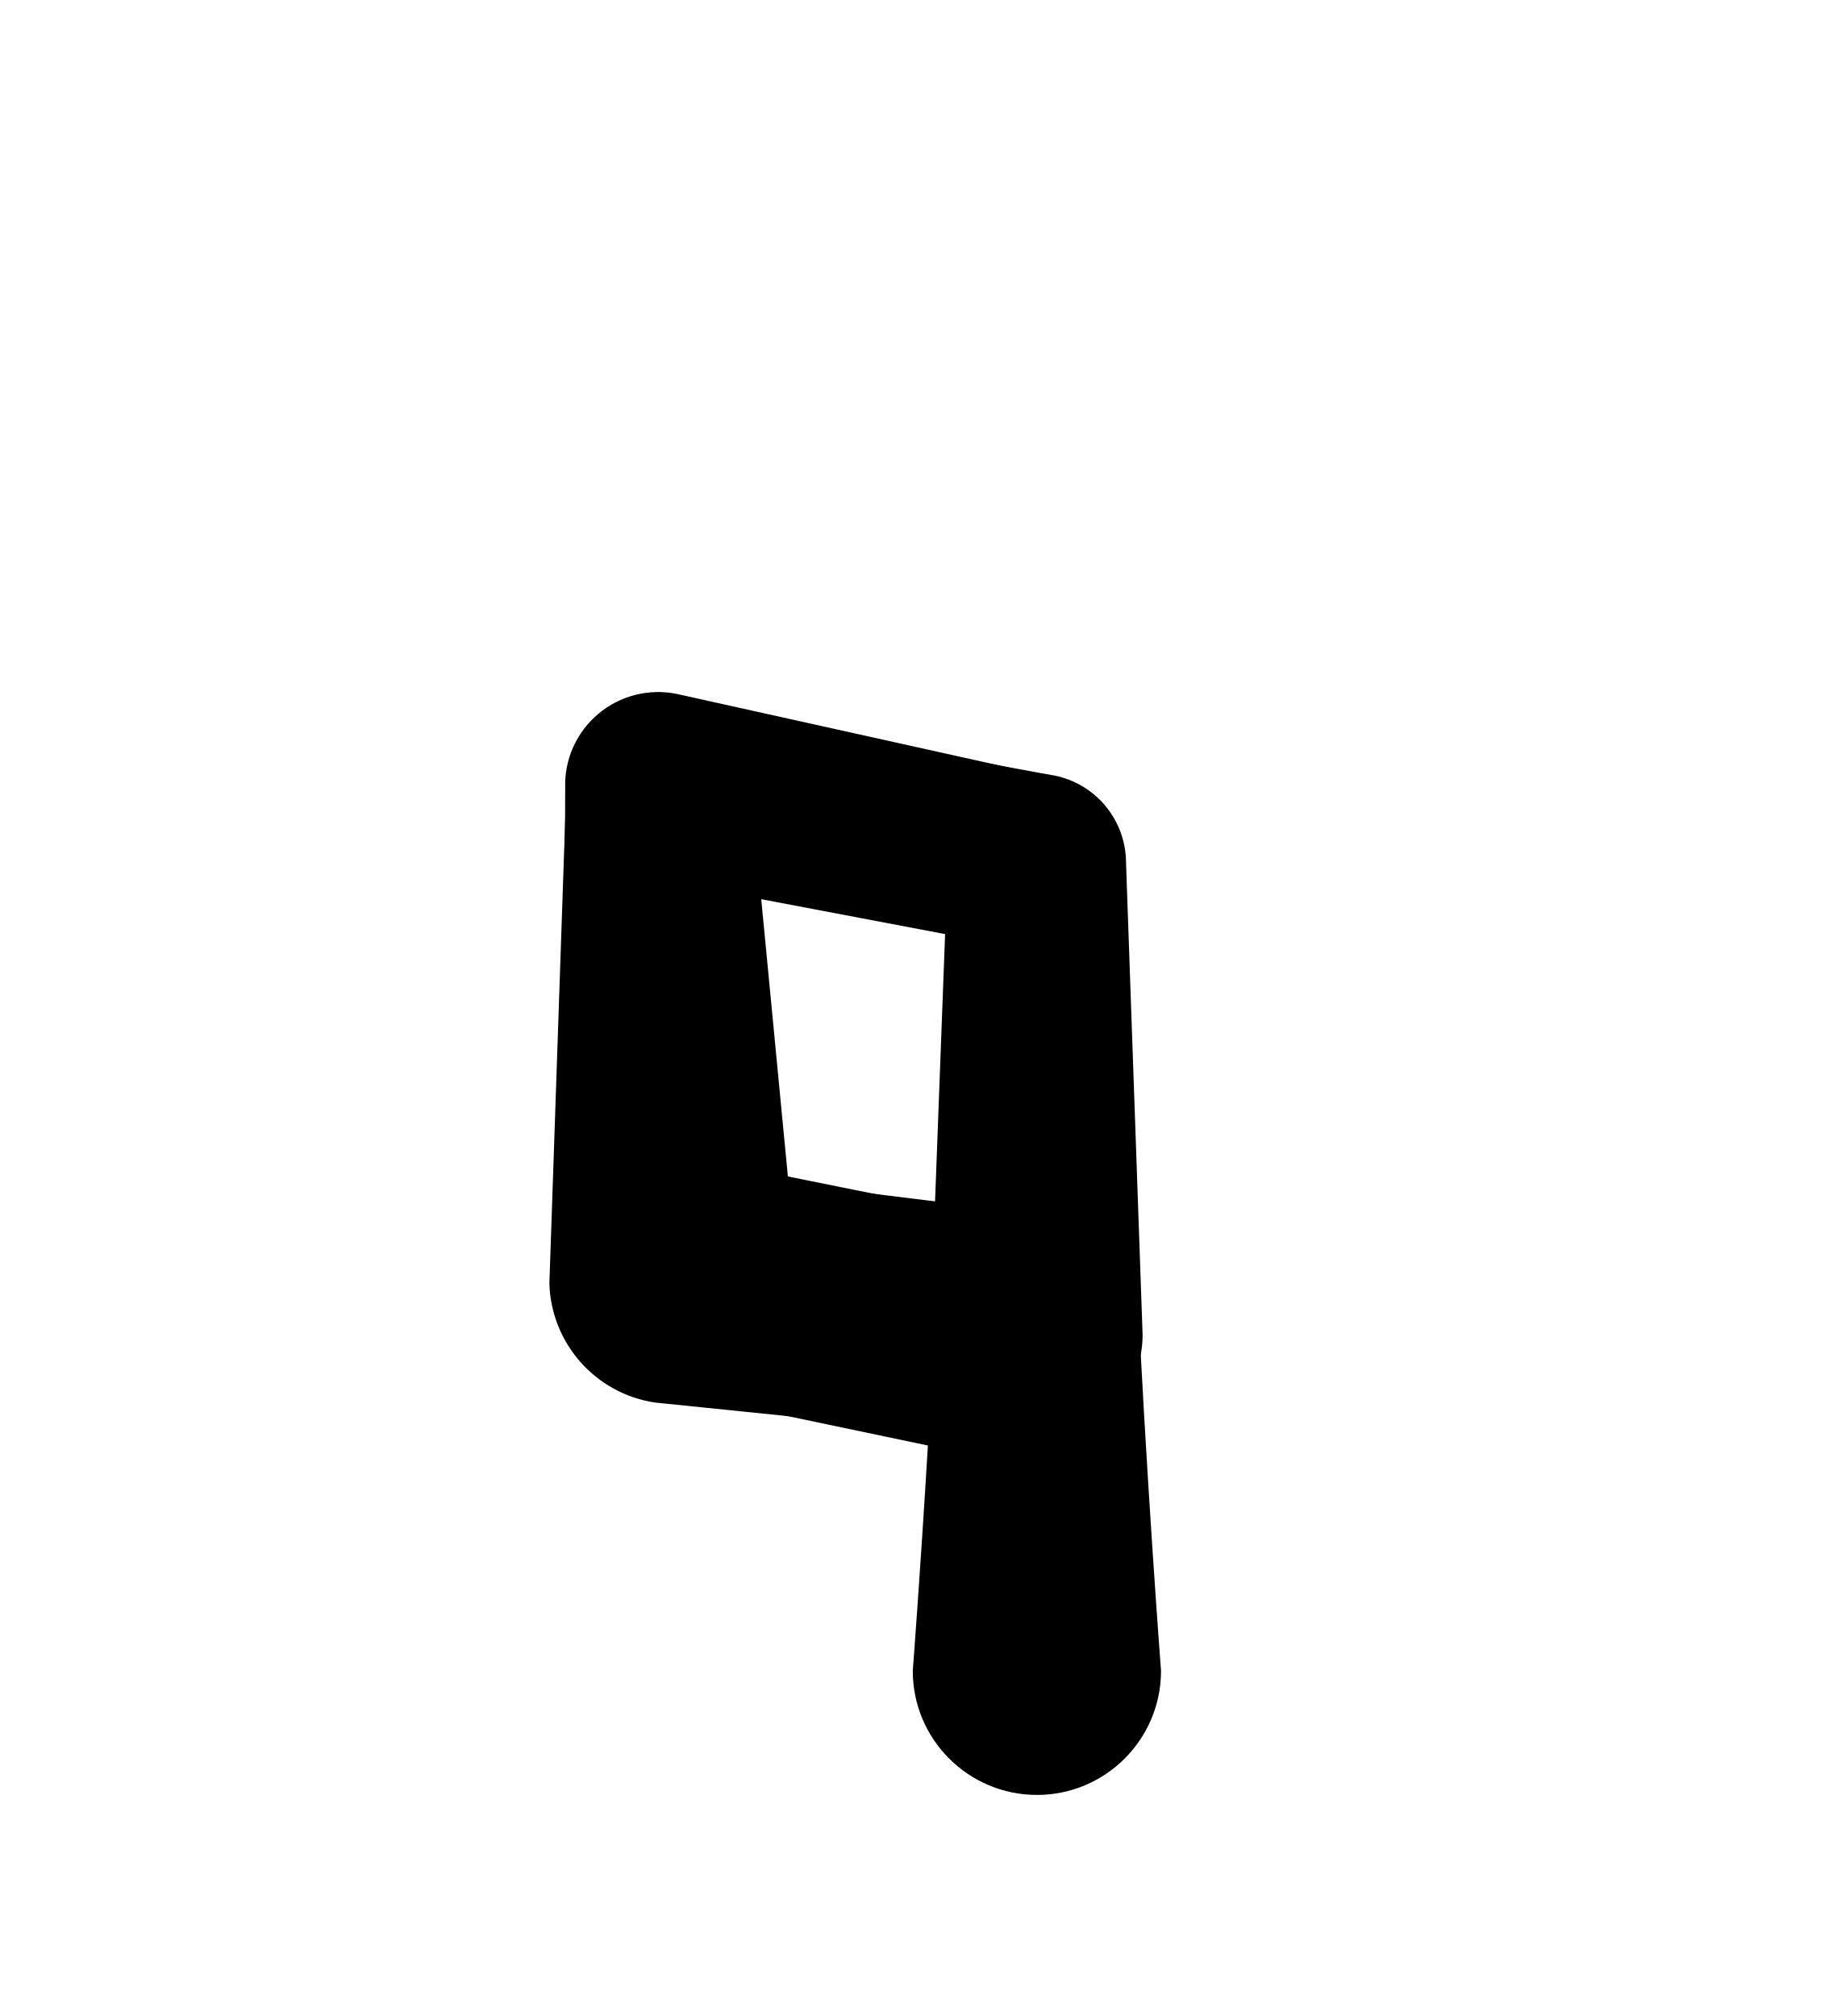
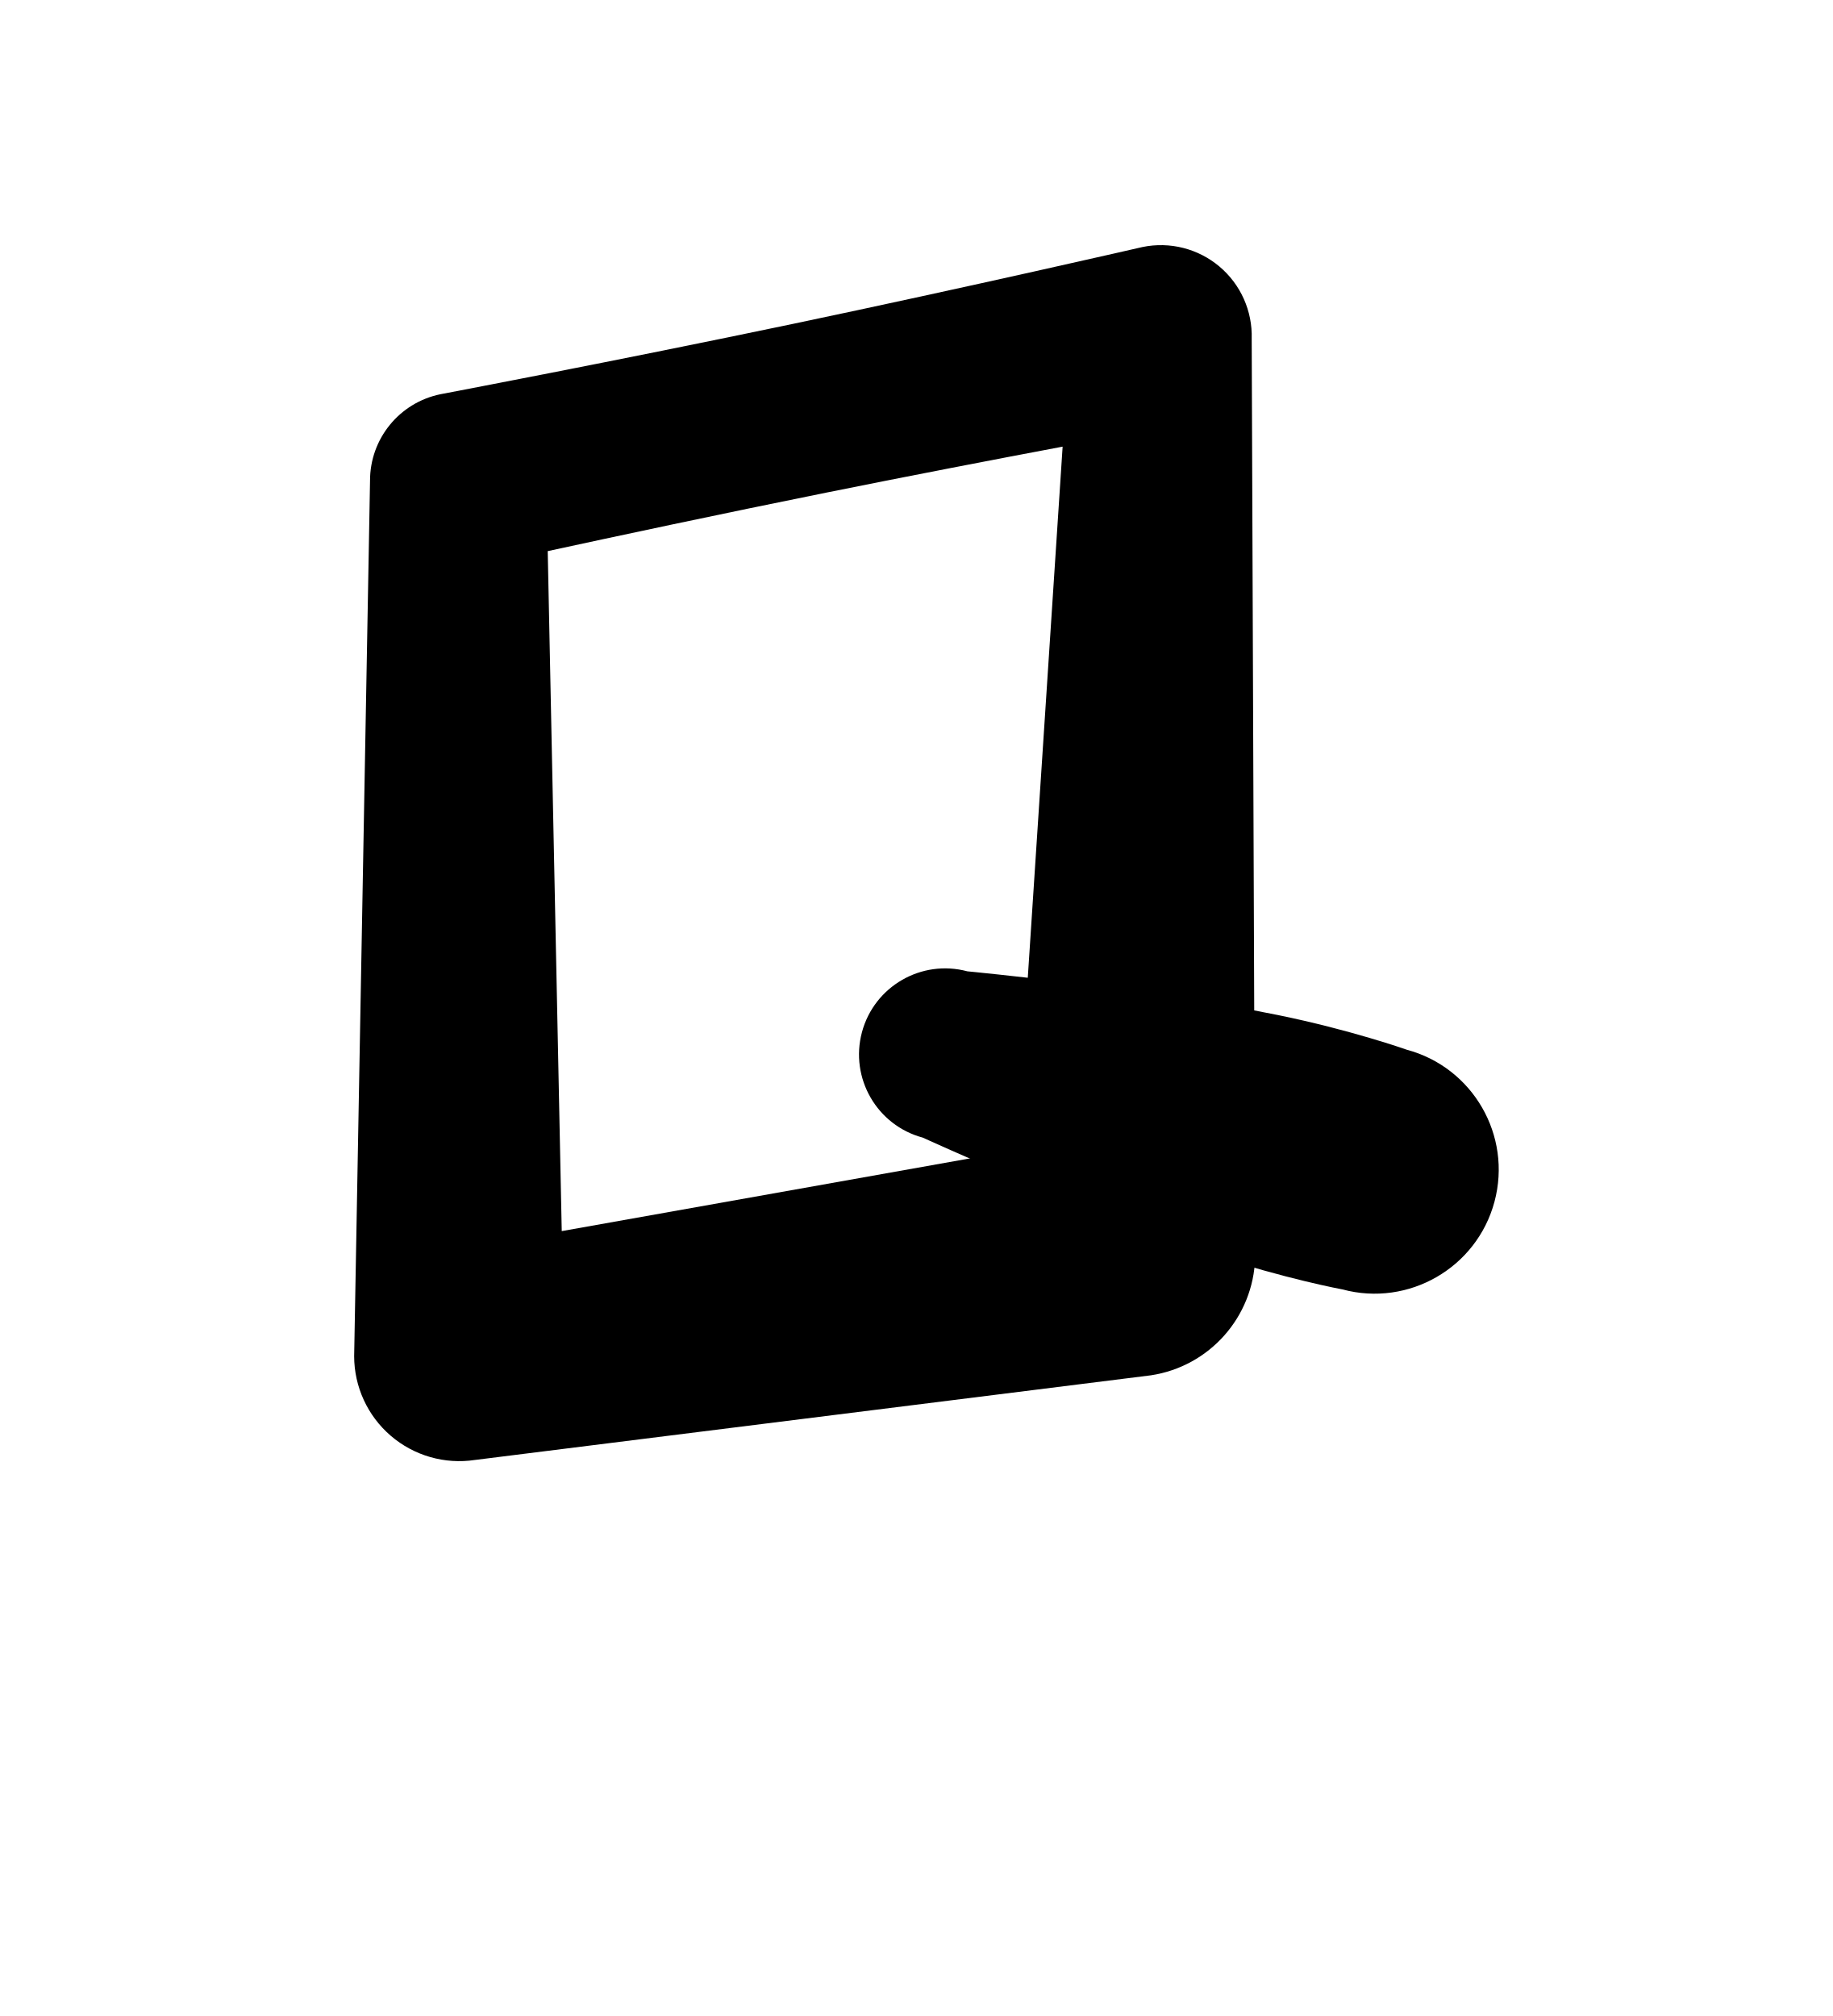
<svg xmlns="http://www.w3.org/2000/svg" width="100%" height="100%" viewBox="0 0 200 220" version="1.1" xml:space="preserve" style="fill-rule:evenodd;clip-rule:evenodd;stroke-linejoin:round;stroke-miterlimit:2;">
-   <g transform="matrix(1,0,0,1,-600,-661)">
+   <g transform="matrix(1,0,0,1,-600,-220)">
    <g id="Glyphs">
      <g id="Numbers">
            </g>
      <g id="Lowercase">
-         <g transform="matrix(0.539004,0,0,0.539004,-549.565,608.322)">
-           <g transform="matrix(-0.977208,2.79118e-18,-2.79118e-18,1,2587.28,1.13687e-13)">
-             <path d="M351.305,357.623C350.921,369.745 341.731,379.87 329.46,381.687L253.721,389.258C247.382,390.197 240.939,388.39 236.075,384.308C231.211,380.226 228.409,374.275 228.401,368.01L231.835,272.462C231.825,263.89 237.987,256.493 246.58,254.766C246.58,254.766 266.314,251.384 285.906,247.303C305.507,243.22 324.938,238.443 324.938,238.443C330.644,237.296 336.573,238.765 341.03,242.43C345.488,246.094 347.983,251.551 347.804,257.241L351.305,357.623ZM301.892,335.92L307.476,279.143C302.9,279.963 298.03,280.862 293.168,281.804C284.666,283.45 276.193,285.228 269.315,286.714C269.315,286.715 271.439,341.918 271.439,341.918L301.892,335.92Z" />
+             </g>
+       <g id="Uppercase">
+         <g transform="matrix(1,0,0,1,-1616,-1.7053e-13)">
+           <g transform="matrix(0.977208,2.79118e-18,2.79118e-18,1,2021.4,1.13687e-13)">
+             <path d="M327.66,370.084C334.2,369.116 339.097,363.721 339.301,357.261L338.915,256.973C339.01,253.941 337.681,251.033 335.305,249.08C332.93,247.127 329.77,246.344 326.729,246.955C326.729,246.955 307.208,251.343 287.602,255.361C267.998,259.377 248.317,263.022 248.317,263.022C243.739,263.942 240.454,267.884 240.46,272.452L238.687,367.997C238.691,371.336 240.184,374.507 242.776,376.682C245.368,378.858 248.802,379.821 252.18,379.321L327.66,370.084ZM312.647,345.509L261.868,354.347C261.868,354.347 260.302,280.143 260.302,280.143C267.814,278.55 279.628,276.08 291.472,273.746C300.98,271.872 310.505,270.085 317.801,268.741C317.801,268.741 312.647,345.509 312.647,345.509L312.647,345.509Z" />
          </g>
-           <g transform="matrix(1.85527,0,0,1.85527,-1951.72,-1128.6)">
-             <path d="M2302.81,818.743C2301.98,832.675 2301.16,843.333 2301.16,843.333C2301.16,850.807 2307.23,856.875 2314.71,856.875C2322.18,856.875 2328.25,850.807 2328.25,843.333C2328.25,843.333 2326.57,821.351 2325.56,799.251C2324.55,777.212 2324.2,755.168 2324.2,755.168C2324.2,750.662 2321.03,746.776 2316.62,745.868L2275.42,736.728C2272.38,736.102 2269.22,736.903 2266.84,738.902C2264.46,740.901 2263.13,743.877 2263.23,746.98L2263.04,801.035C2263.22,806.764 2267.42,811.568 2273.07,812.508L2302.81,818.743ZM2304.15,792.171C2304.61,780.732 2304.9,769.945 2305.05,763.002C2305.05,763.002 2284.35,759.074 2284.35,759.074C2284.35,759.074 2286.37,789.976 2286.37,789.976L2304.15,792.171Z" />
+           <g transform="matrix(-0.965926,-0.258819,-0.258819,0.965926,4684.91,616.78)">
+             <path d="M2309.55,326.658C2309.55,326.658 2315.97,326.15 2324.11,326.643C2338.59,327.519 2358.08,330.805 2358.08,330.805C2363.26,330.805 2367.47,335.014 2367.47,340.199C2367.47,345.384 2363.26,349.594 2358.08,349.594C2358.08,349.594 2338.59,352.879 2324.11,353.756C2315.97,354.248 2309.55,353.741 2309.55,353.741C2302.08,353.741 2296.01,347.673 2296.01,340.199C2296.01,332.725 2302.08,326.658 2309.55,326.658Z" />
          </g>
        </g>
      </g>
-       <g id="Uppercase">
-             </g>
      <g id="Symbols">
            </g>
    </g>
  </g>
</svg>
